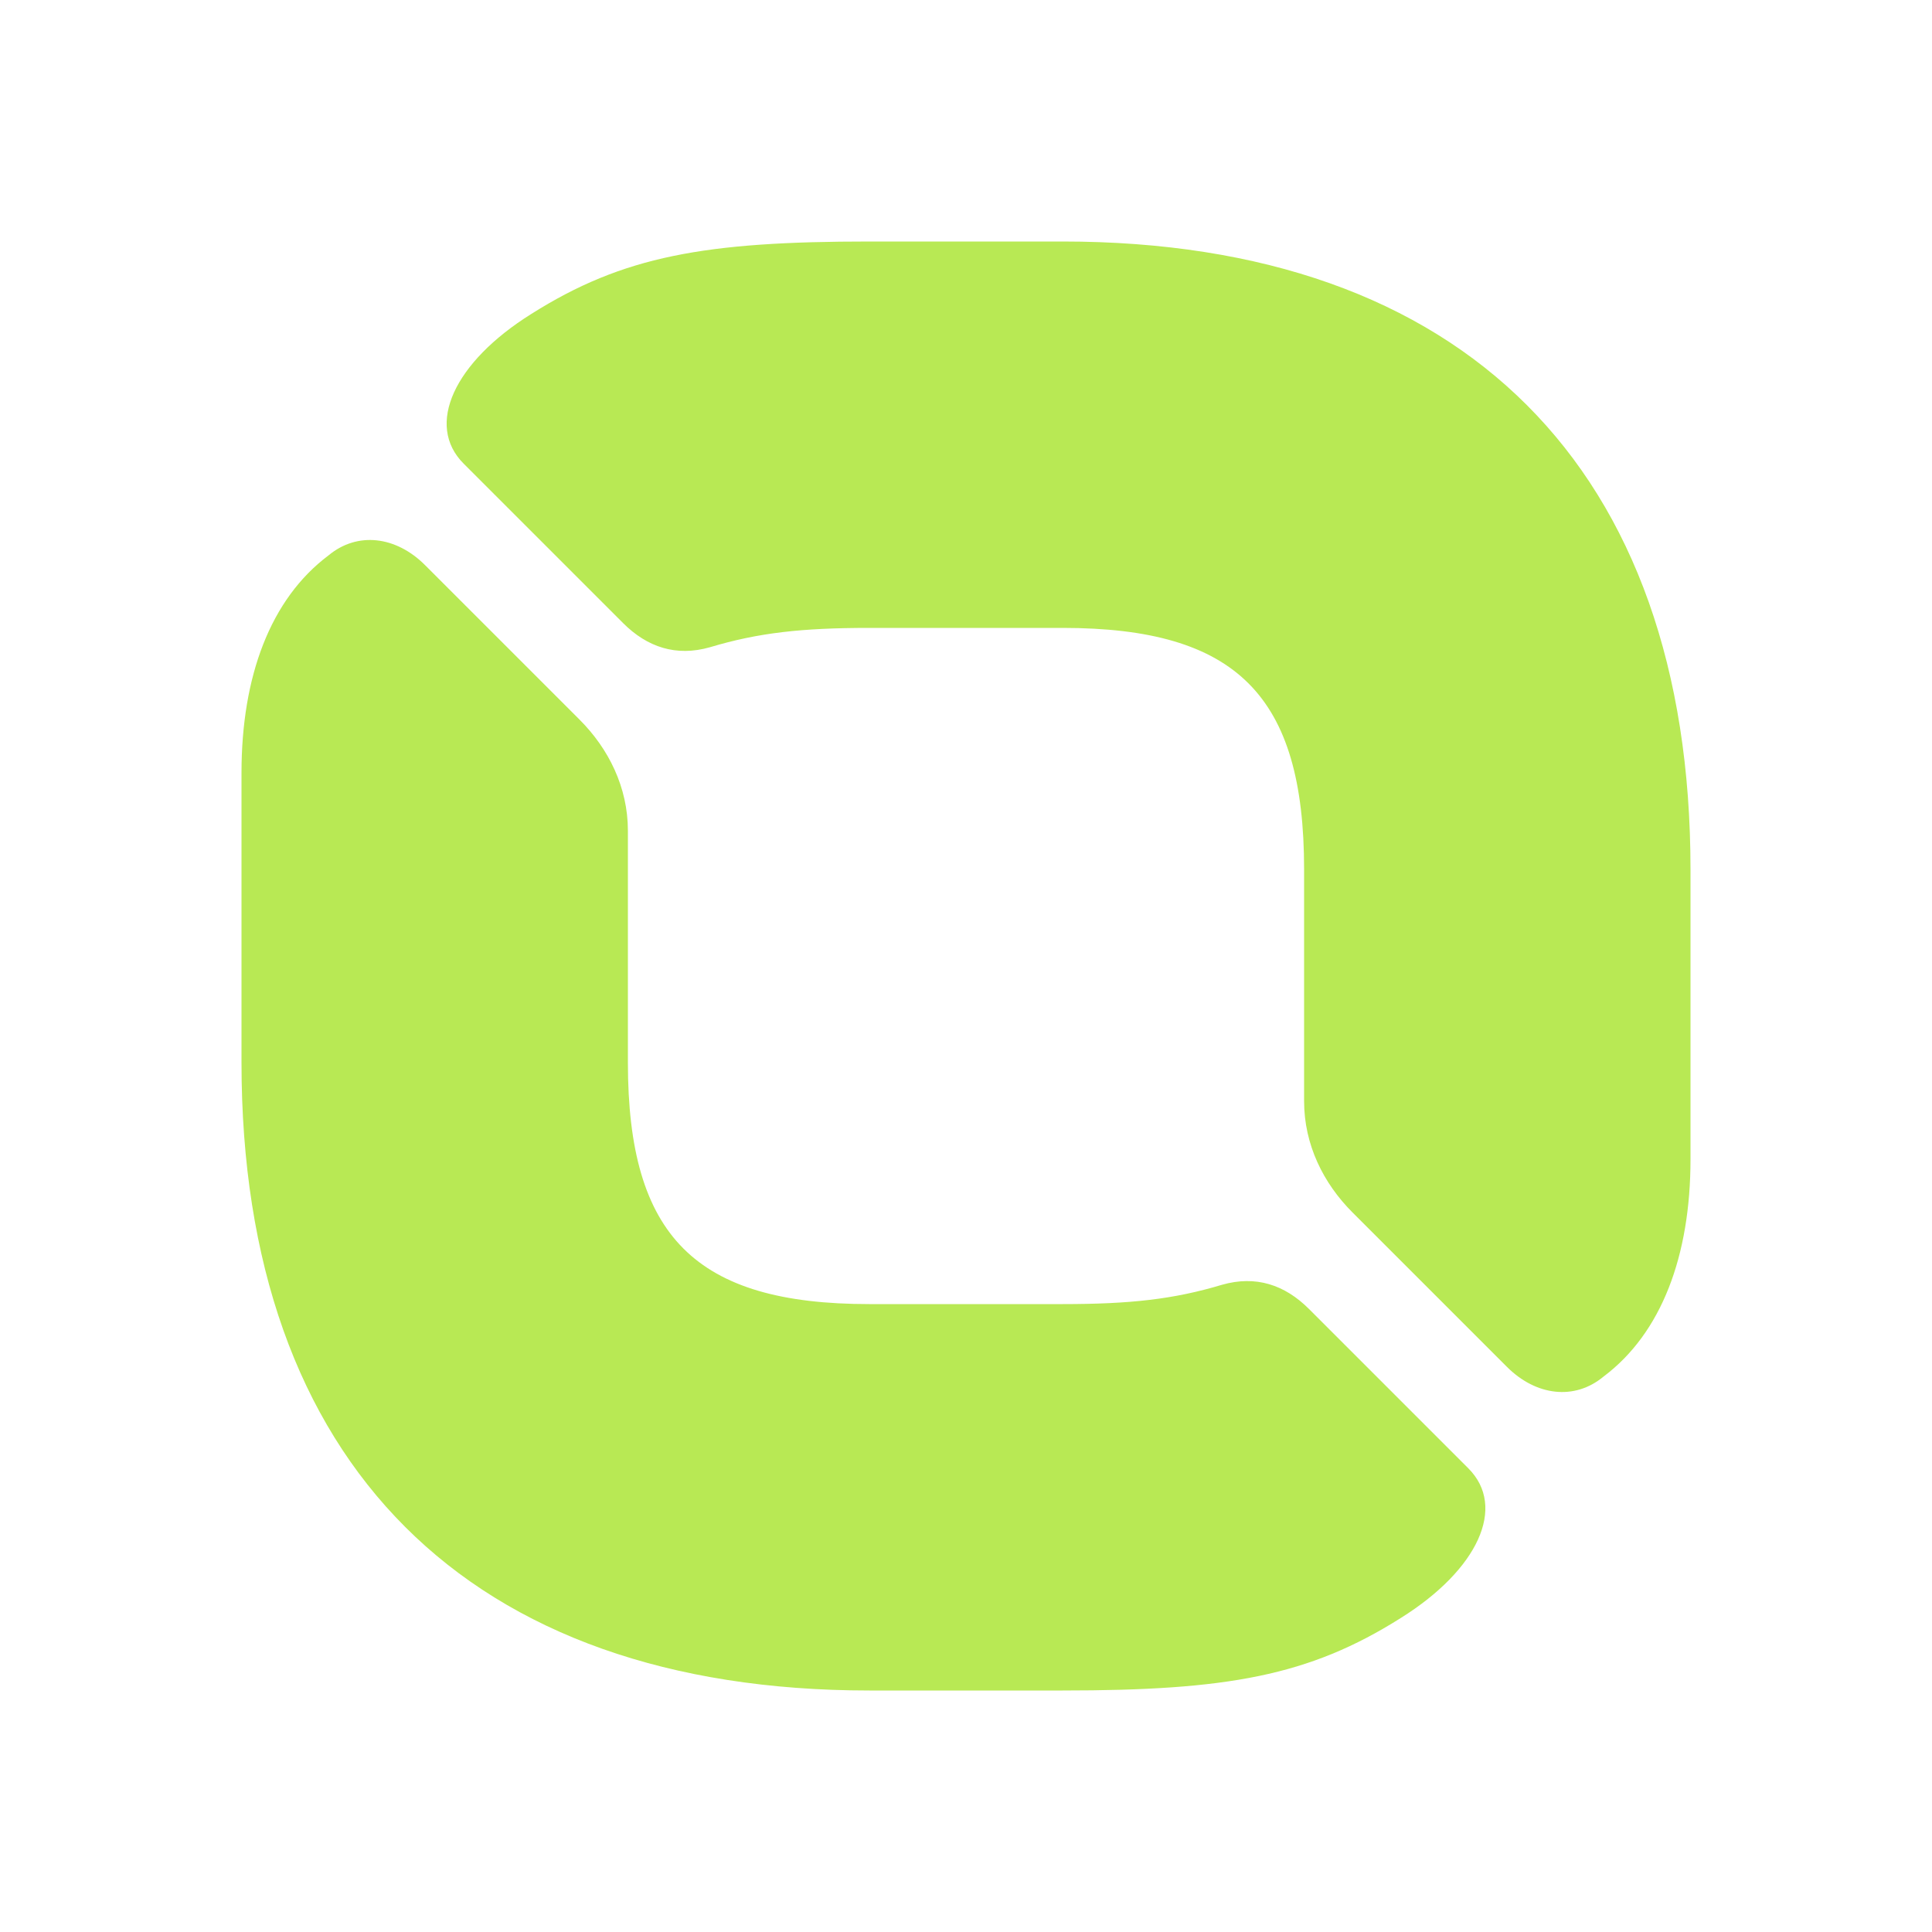
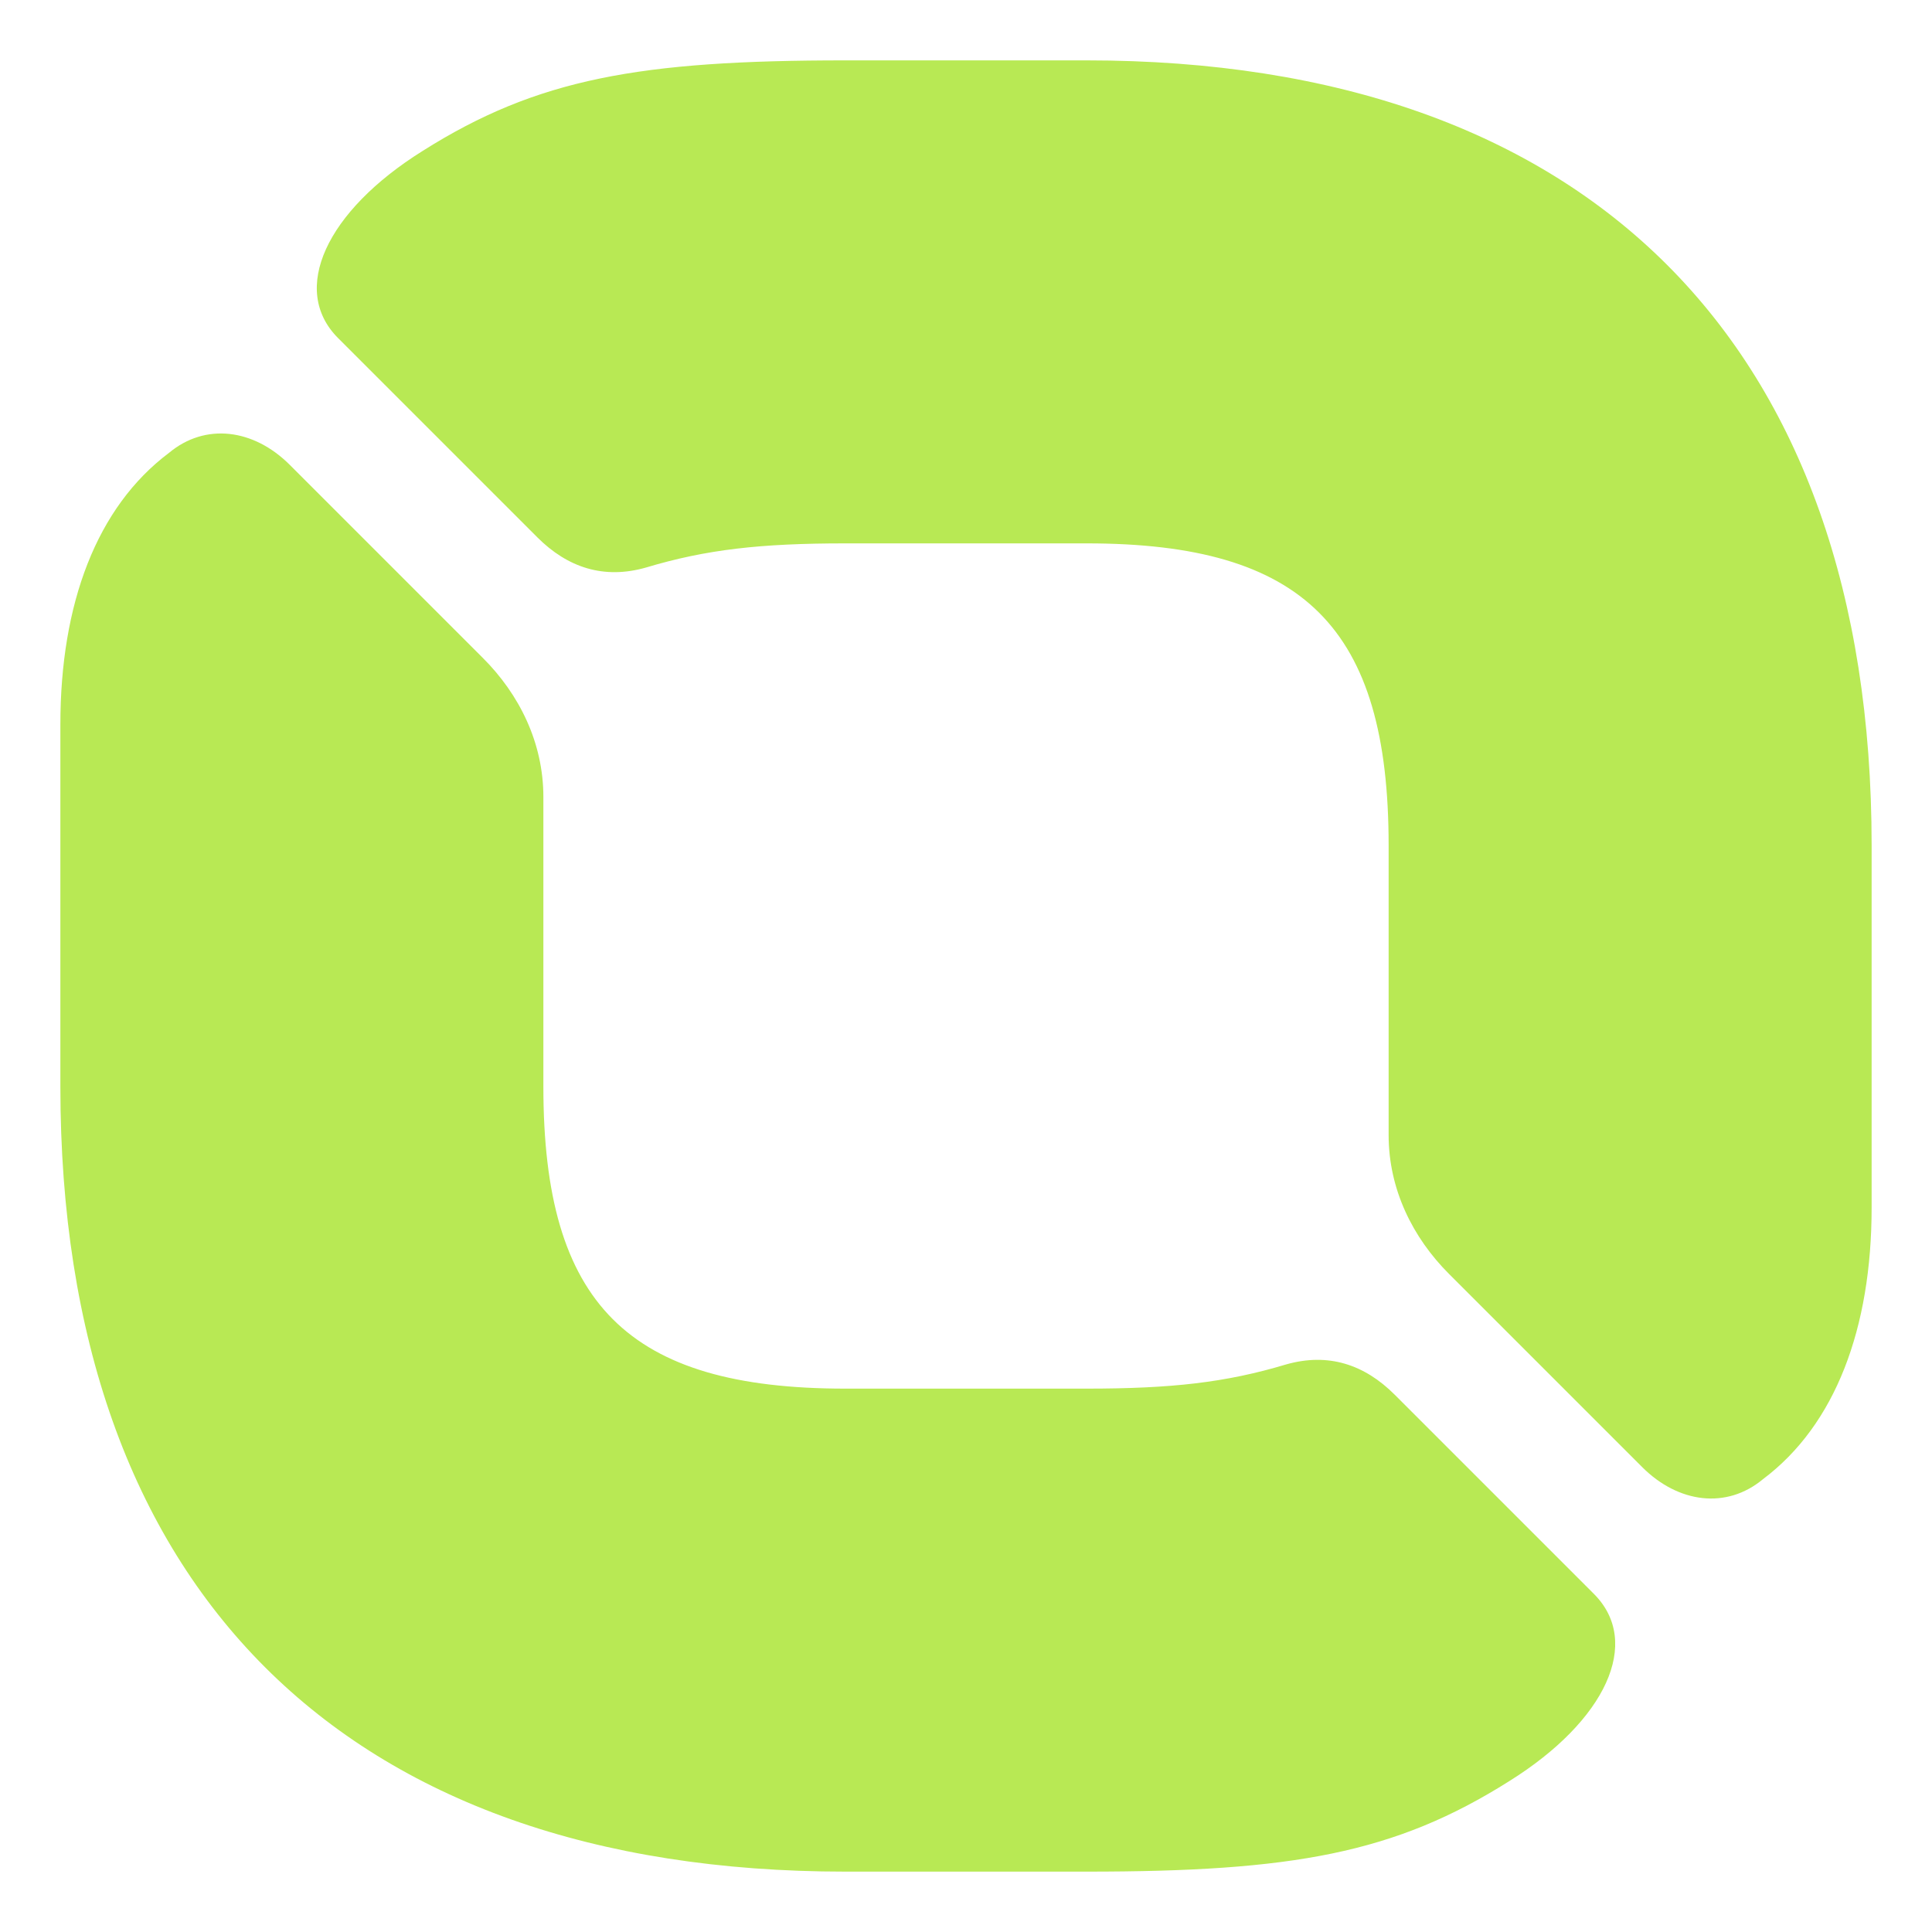
- <svg xmlns="http://www.w3.org/2000/svg" viewBox="0 0 40 40" fill="currentColor">
+ <svg xmlns="http://www.w3.org/2000/svg" viewBox="4 4 32 32" fill="currentColor">
  <style>svg { color: #b8e954; }</style>
  <path d="M11 6.5C12.9 5.3 14.6 5 18 5H22C30.3 5 35 9.7 35 18V24C35 26 34.4 27.6 33.2 28.5C32.6 29 31.8 28.9 31.2 28.3L28 25.1C27.4 24.5 27 23.7 27 22.8V18C27 14.4 25.6 13 22 13H18C16.6 13 15.7 13.1 14.7 13.4C14 13.6 13.4 13.4 12.9 12.9L9.6 9.6C8.8 8.8 9.4 7.5 11 6.5Z" />
  <path d="M11 6.5C12.9 5.3 14.6 5 18 5H22C30.3 5 35 9.7 35 18V24C35 26 34.4 27.6 33.2 28.5C32.6 29 31.8 28.9 31.2 28.3L28 25.1C27.4 24.5 27 23.7 27 22.8V18C27 14.4 25.6 13 22 13H18C16.6 13 15.7 13.1 14.7 13.4C14 13.6 13.4 13.4 12.9 12.9L9.6 9.6C8.8 8.8 9.4 7.5 11 6.5Z" transform="rotate(180 20 20)" />
</svg>
